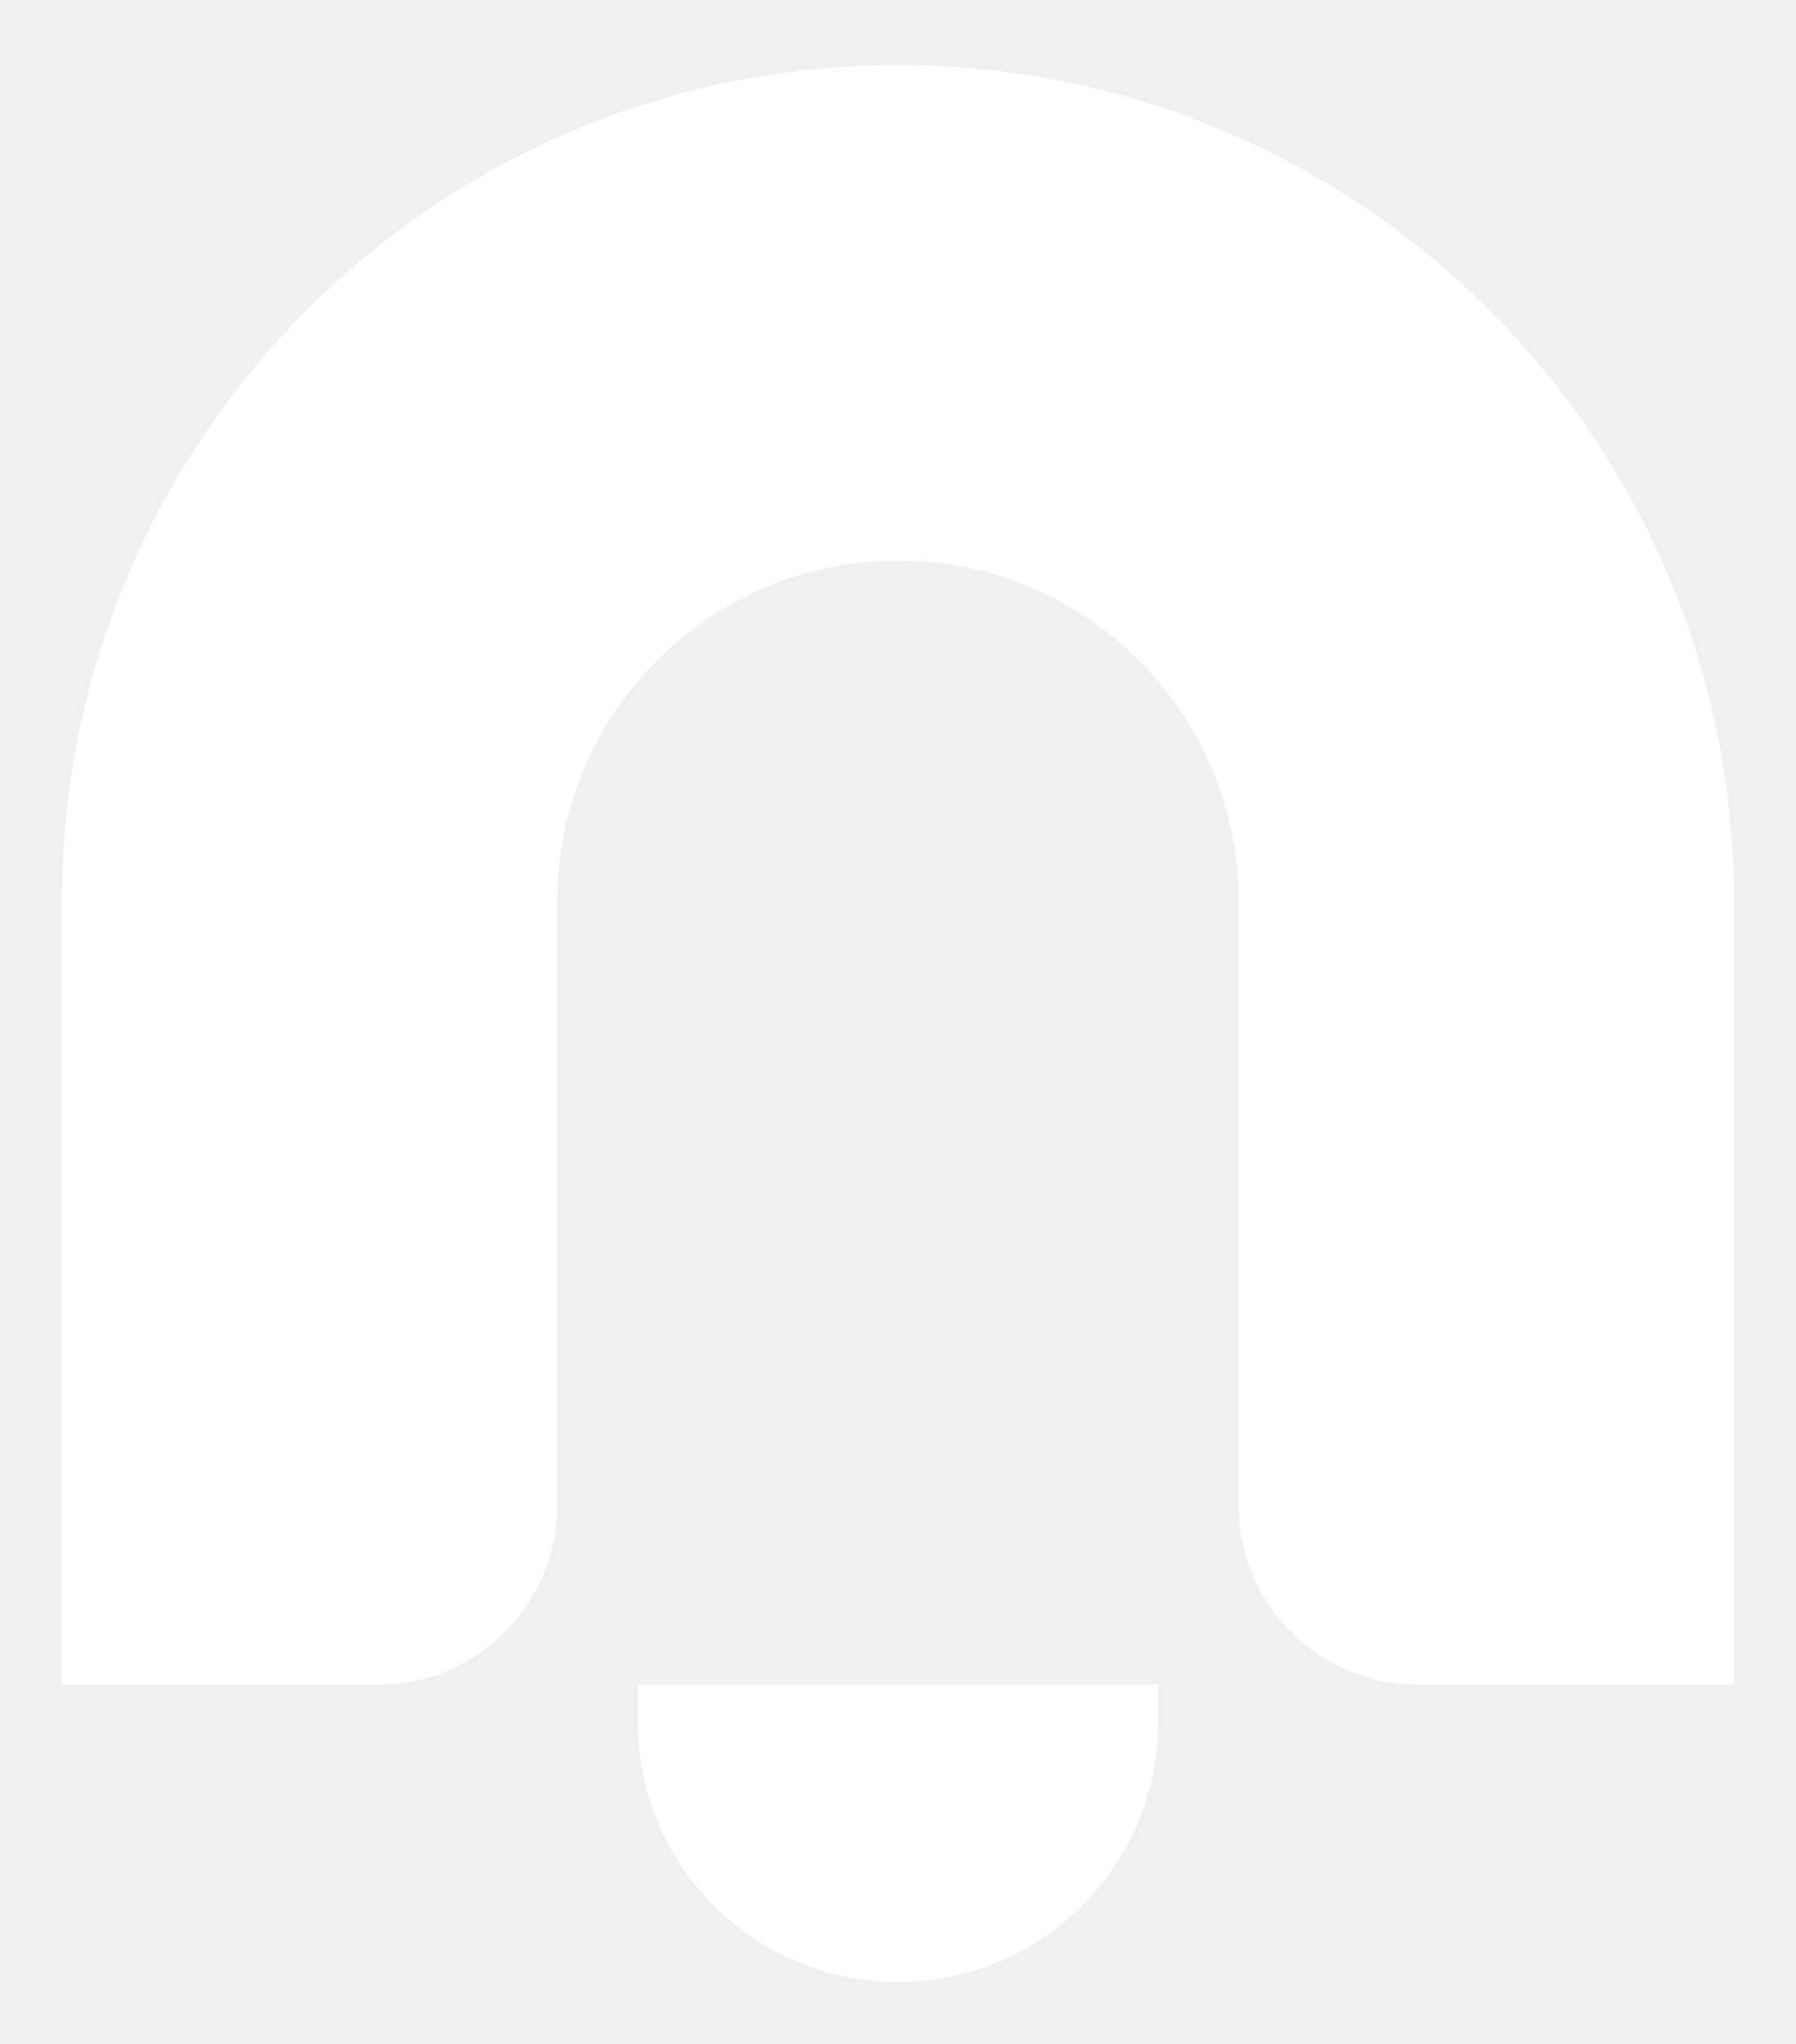
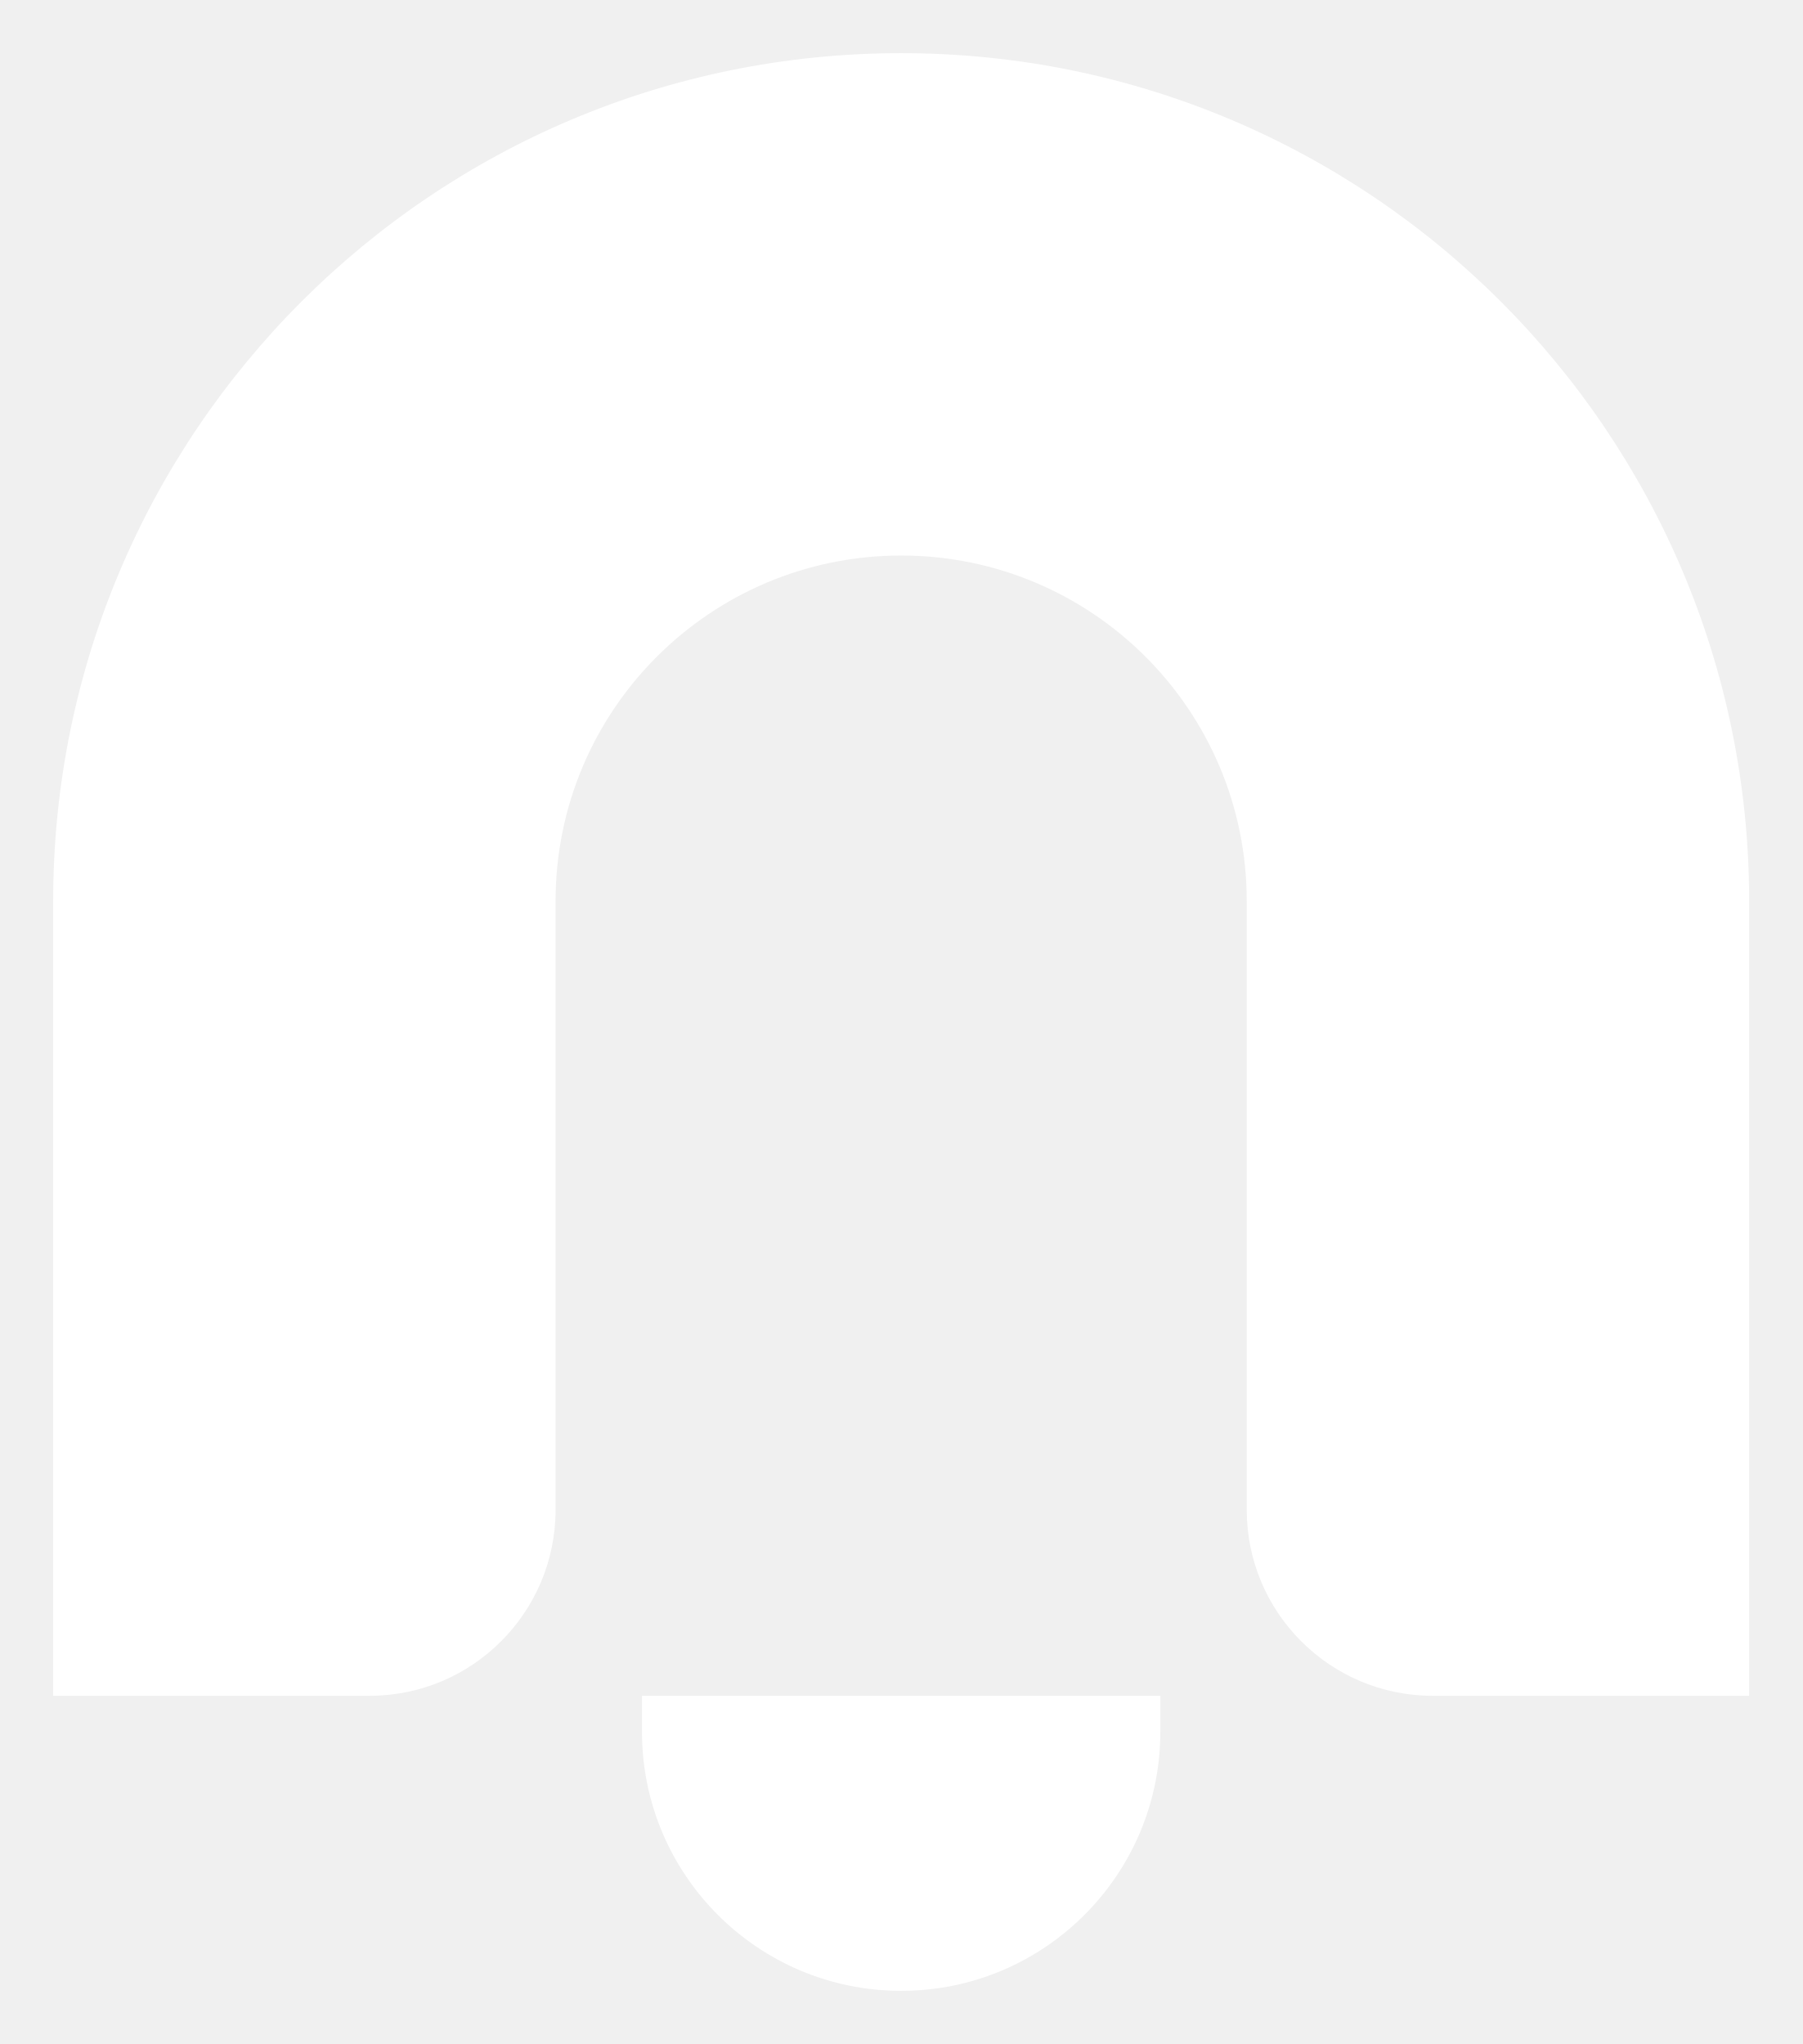
- <svg xmlns="http://www.w3.org/2000/svg" viewBox="222 187 580 660" width="580" height="660">
-   <path fill="#FFFFFF" d="M242 731V478A270 270 0 0 1 782 478V731H680A58 58 0 0 1 622 673V478A110 110 0 0 0 402 478V673A58 58 0 0 1 344 731Z M428 731H596V743A84 84 0 0 1 428 743Z" />
+ <svg xmlns="http://www.w3.org/2000/svg" viewBox="173 129 678 769" width="678" height="769">
+   <path fill="#FFFFFF" d="M193 767V468A319 319 0 0 1 831 468V767H712A70 70 0 0 1 642 697V468A130 130 0 0 0 382 468V697A70 70 0 0 1 312 767Z M414.5 767H609.5V780.5A97.5 97.5 0 0 1 414.5 780.5Z" />
</svg>
